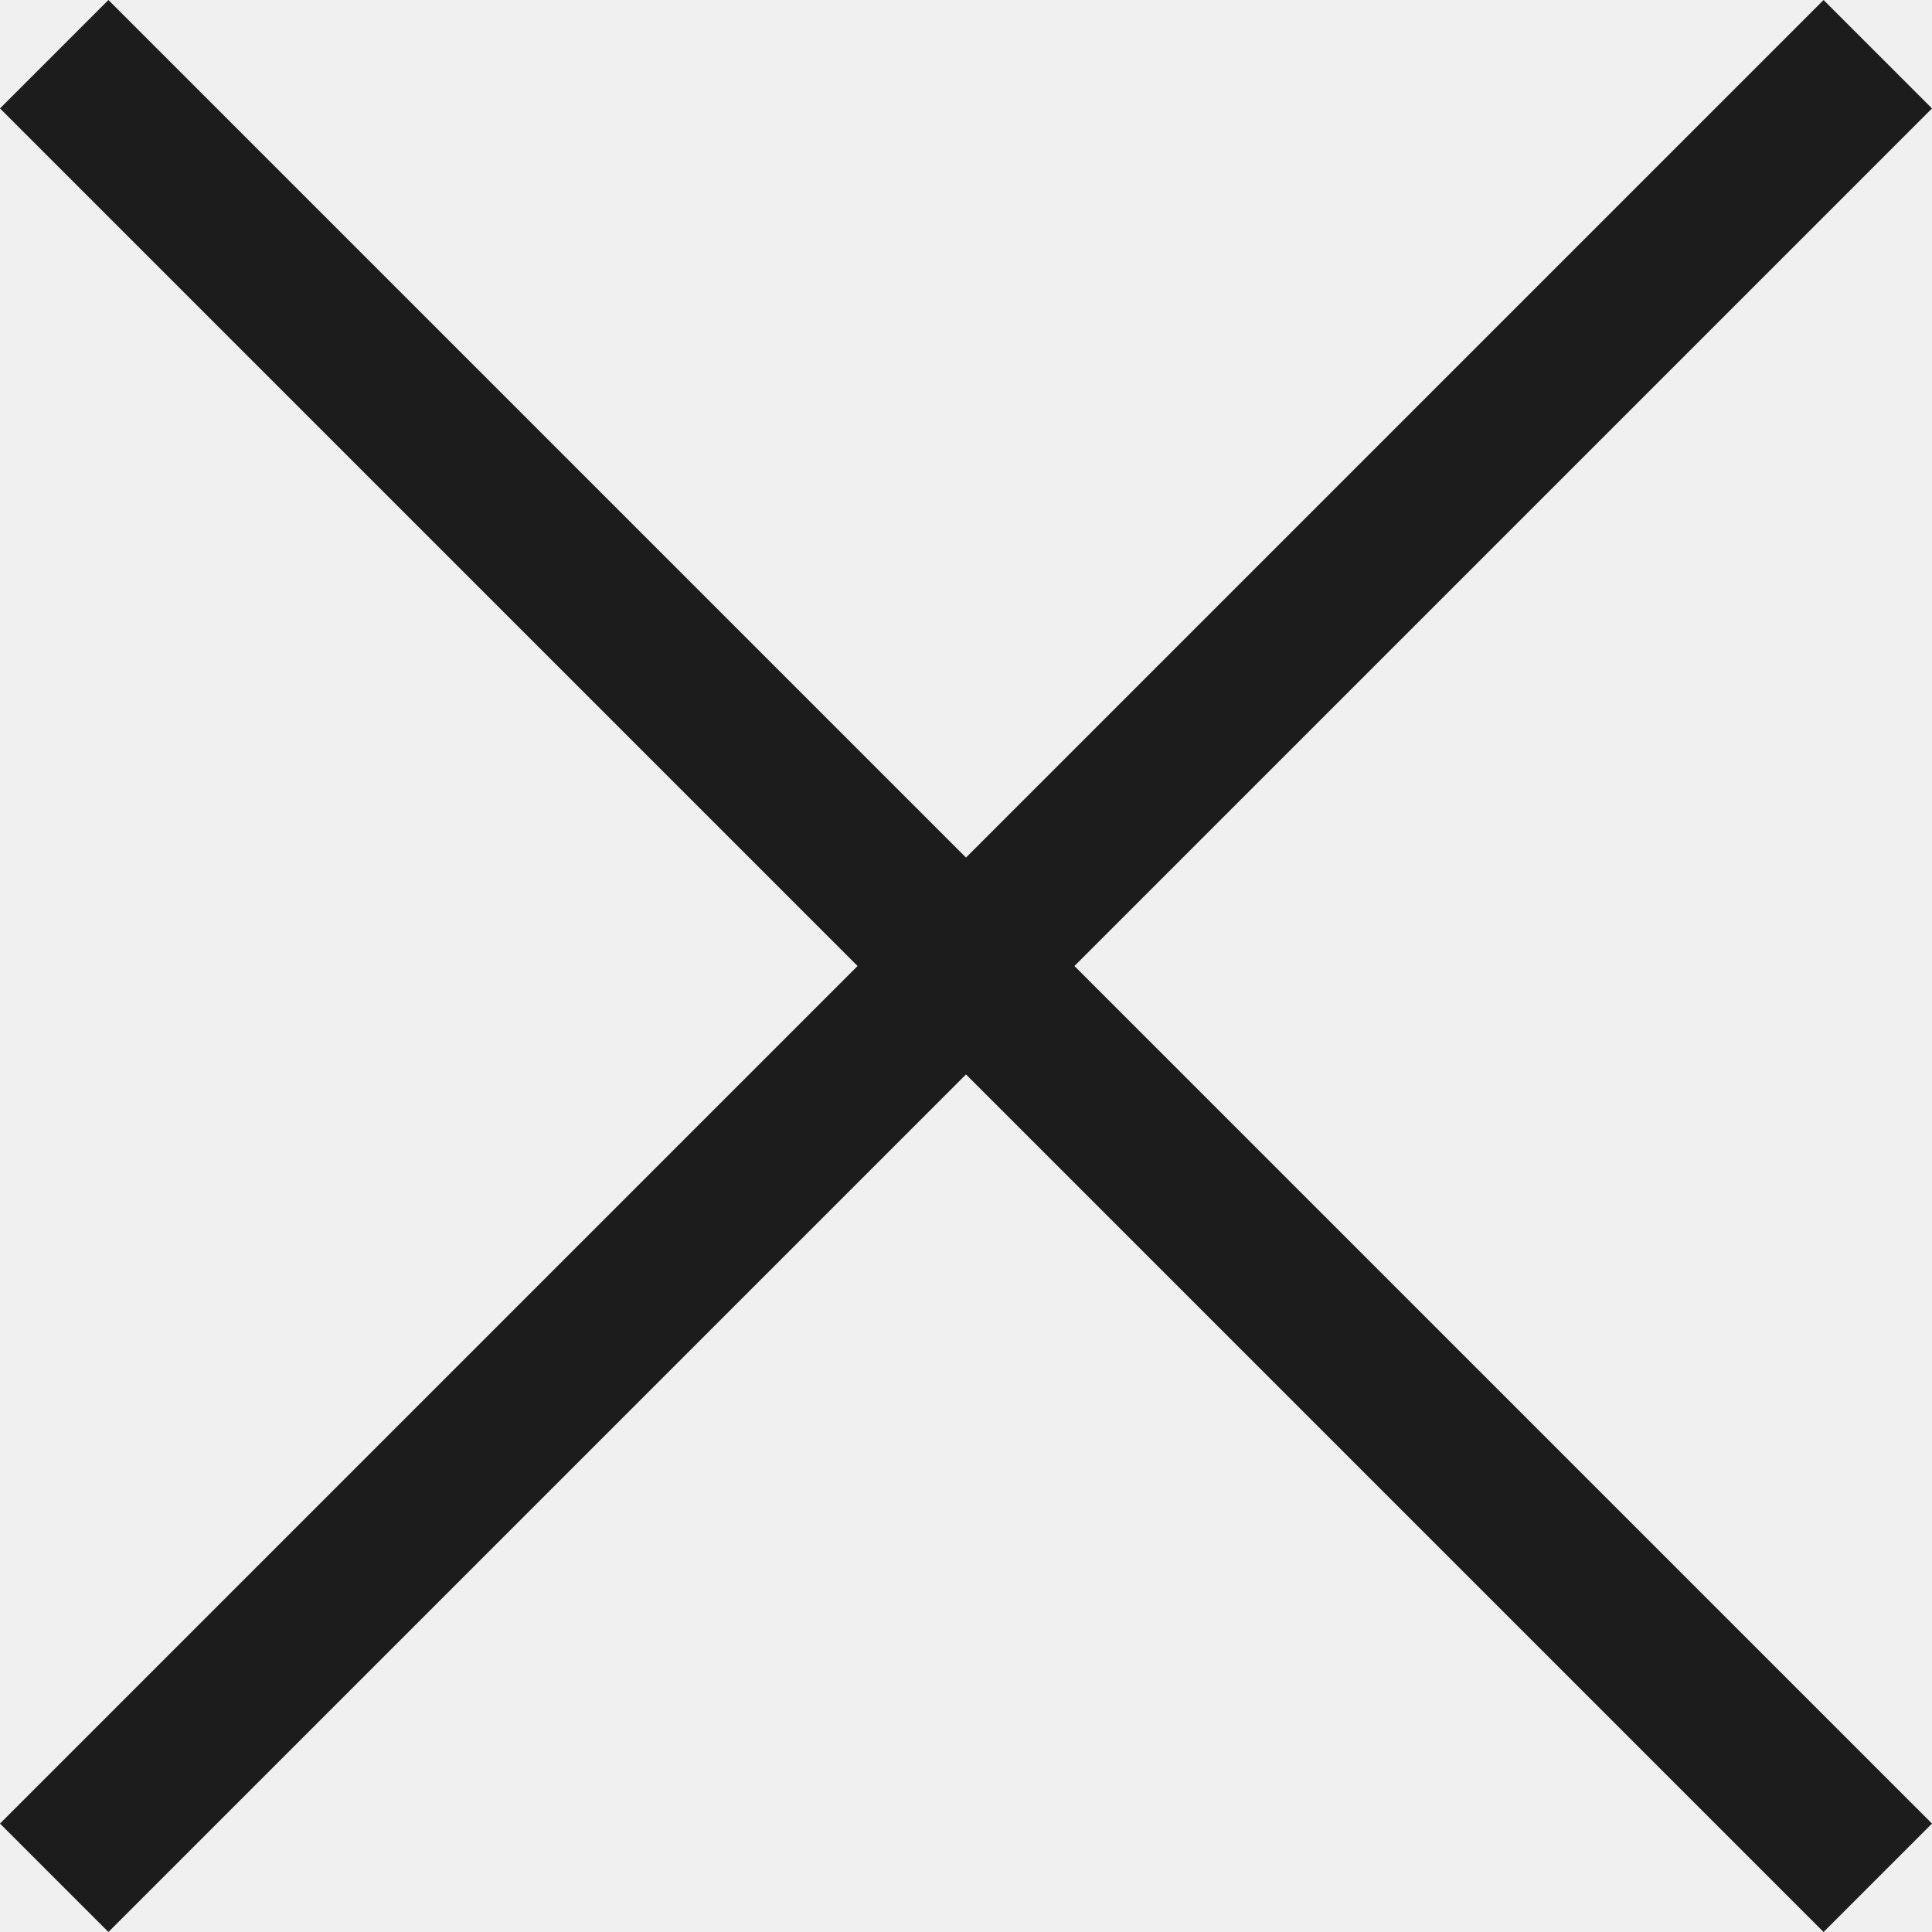
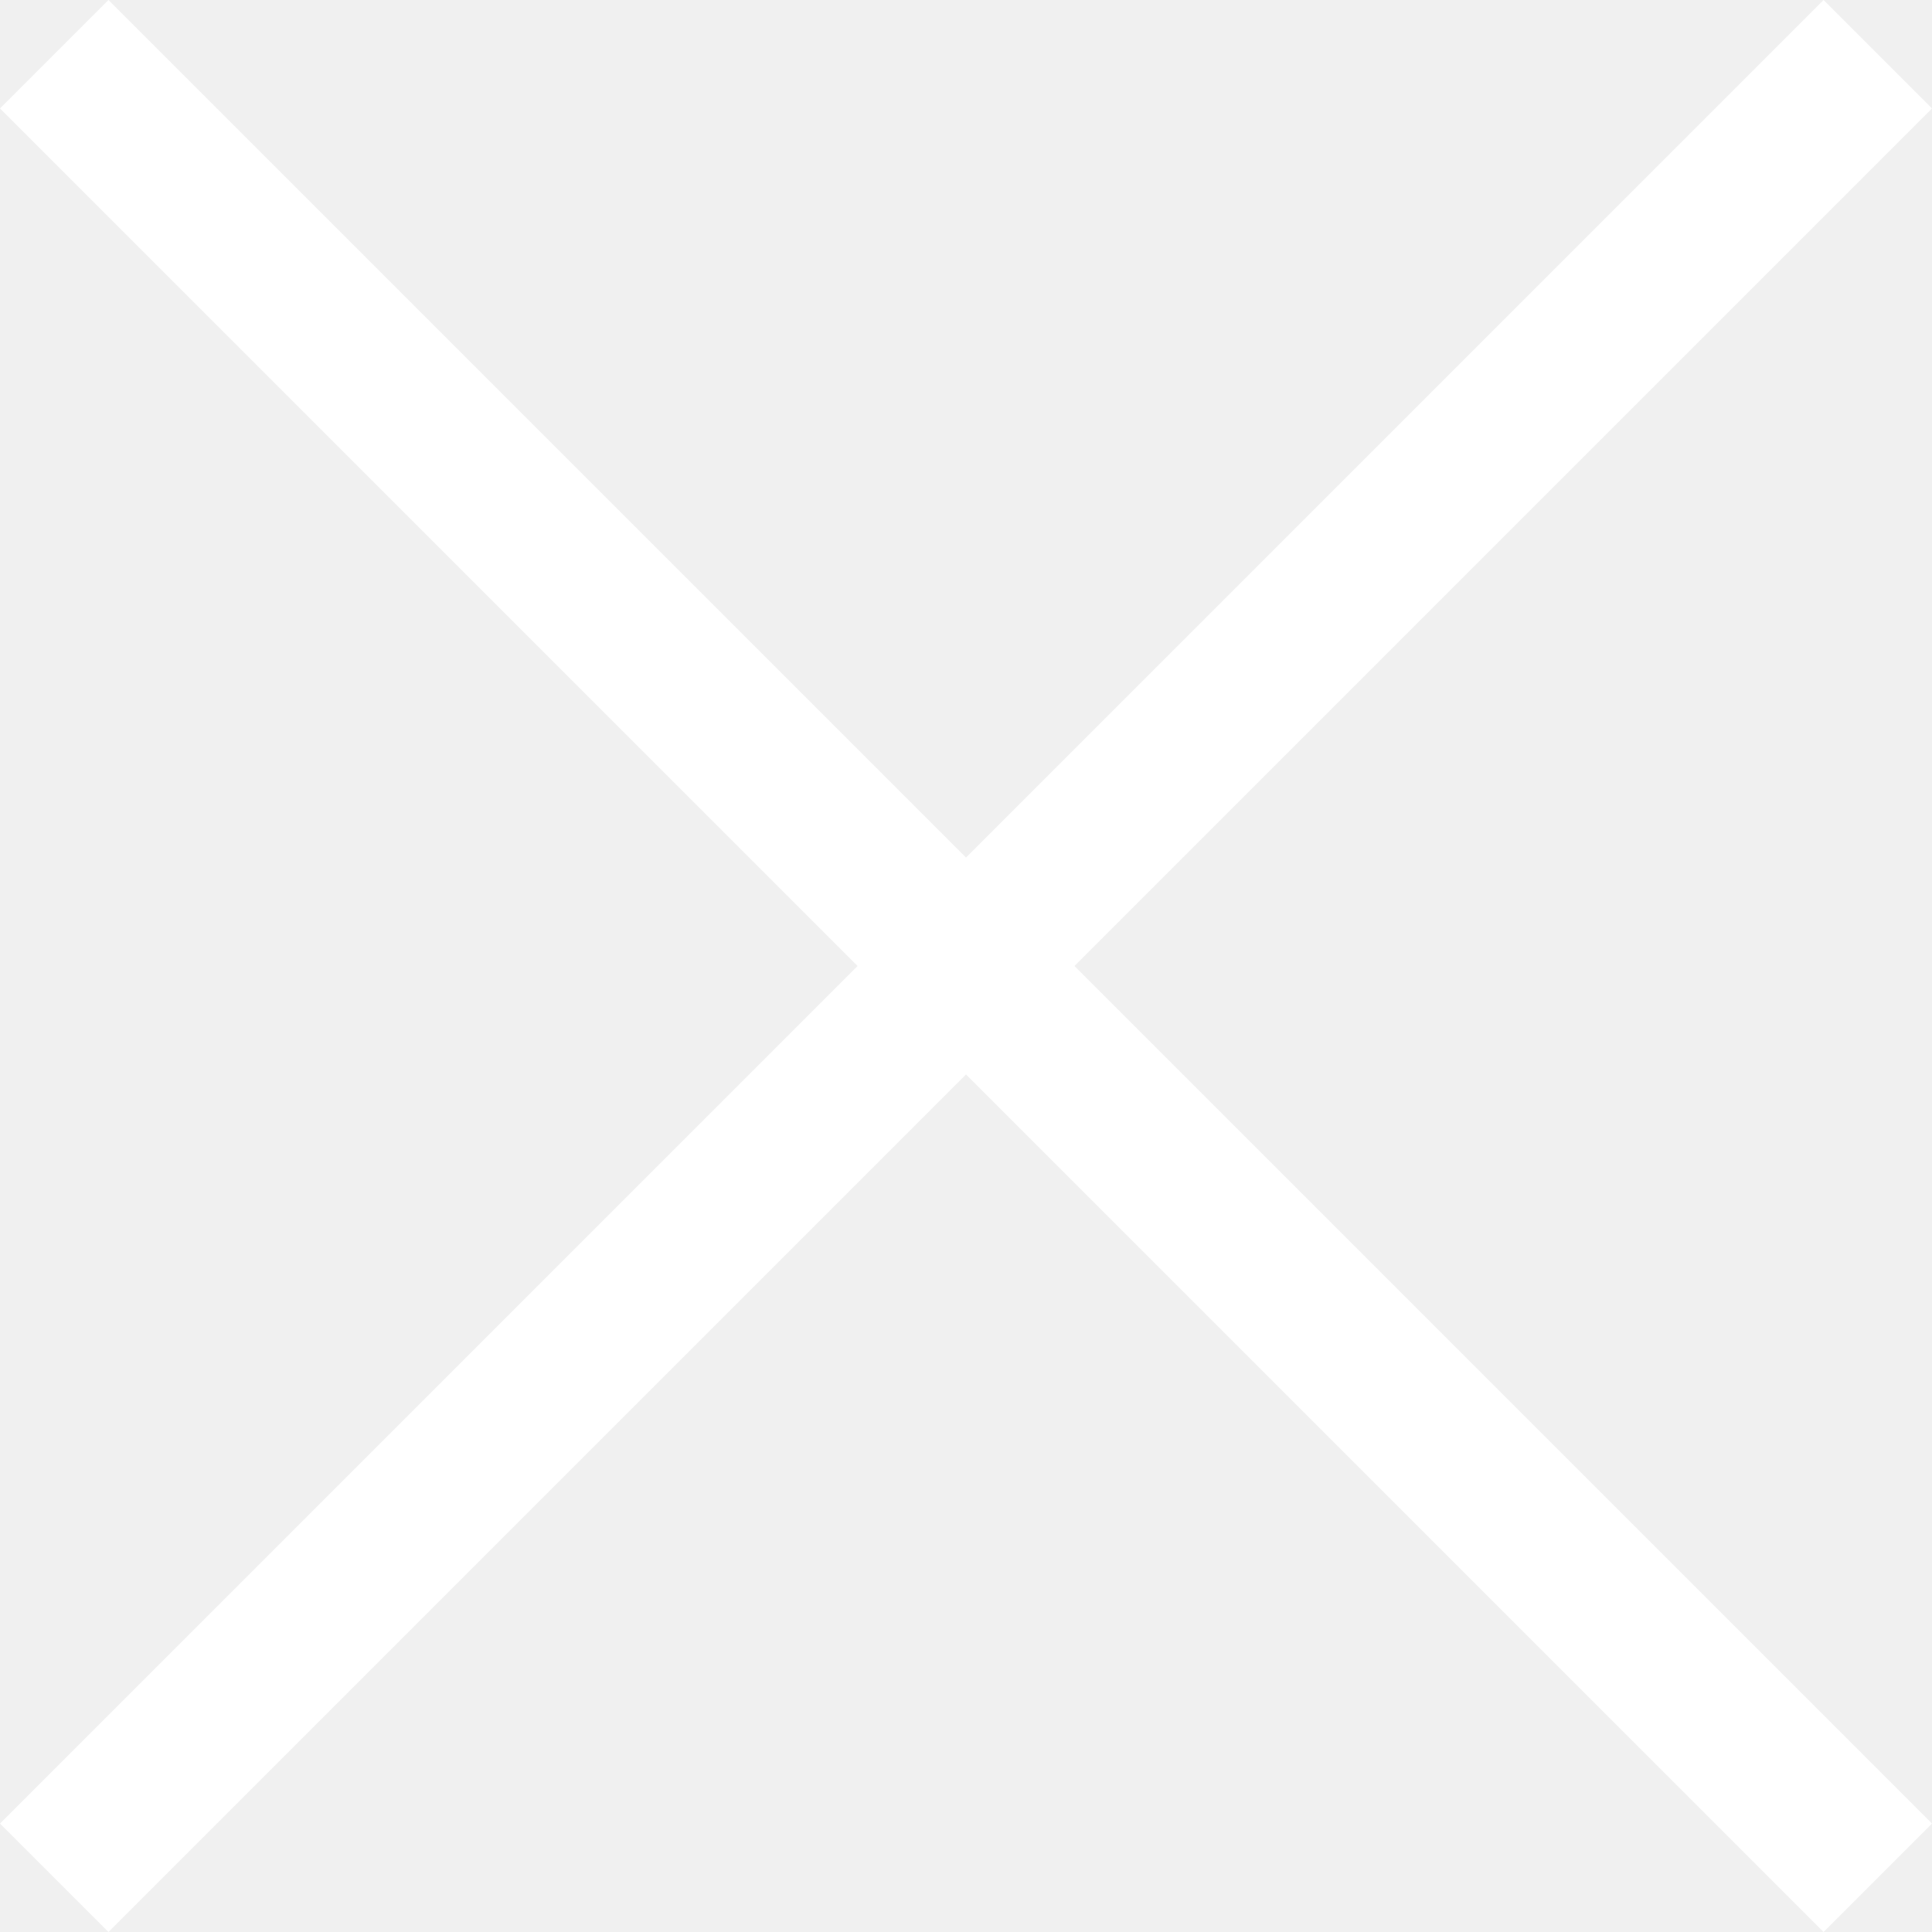
<svg xmlns="http://www.w3.org/2000/svg" width="24" height="24" viewBox="0 0 24 24" fill="none">
-   <path d="M1.347 24L0 22.653L10.653 12L0 1.347L1.347 0L12 10.653L22.653 0L24 1.347L13.347 12L24 22.653L22.653 24L12 13.347L1.347 24Z" fill="#1C1C1C" />
+   <path d="M1.347 24L0 22.653L10.653 12L0 1.347L1.347 0L12 10.653L22.653 0L24 1.347L13.347 12L24 22.653L22.653 24L12 13.347L1.347 24Z" fill="#fff" />
</svg>
